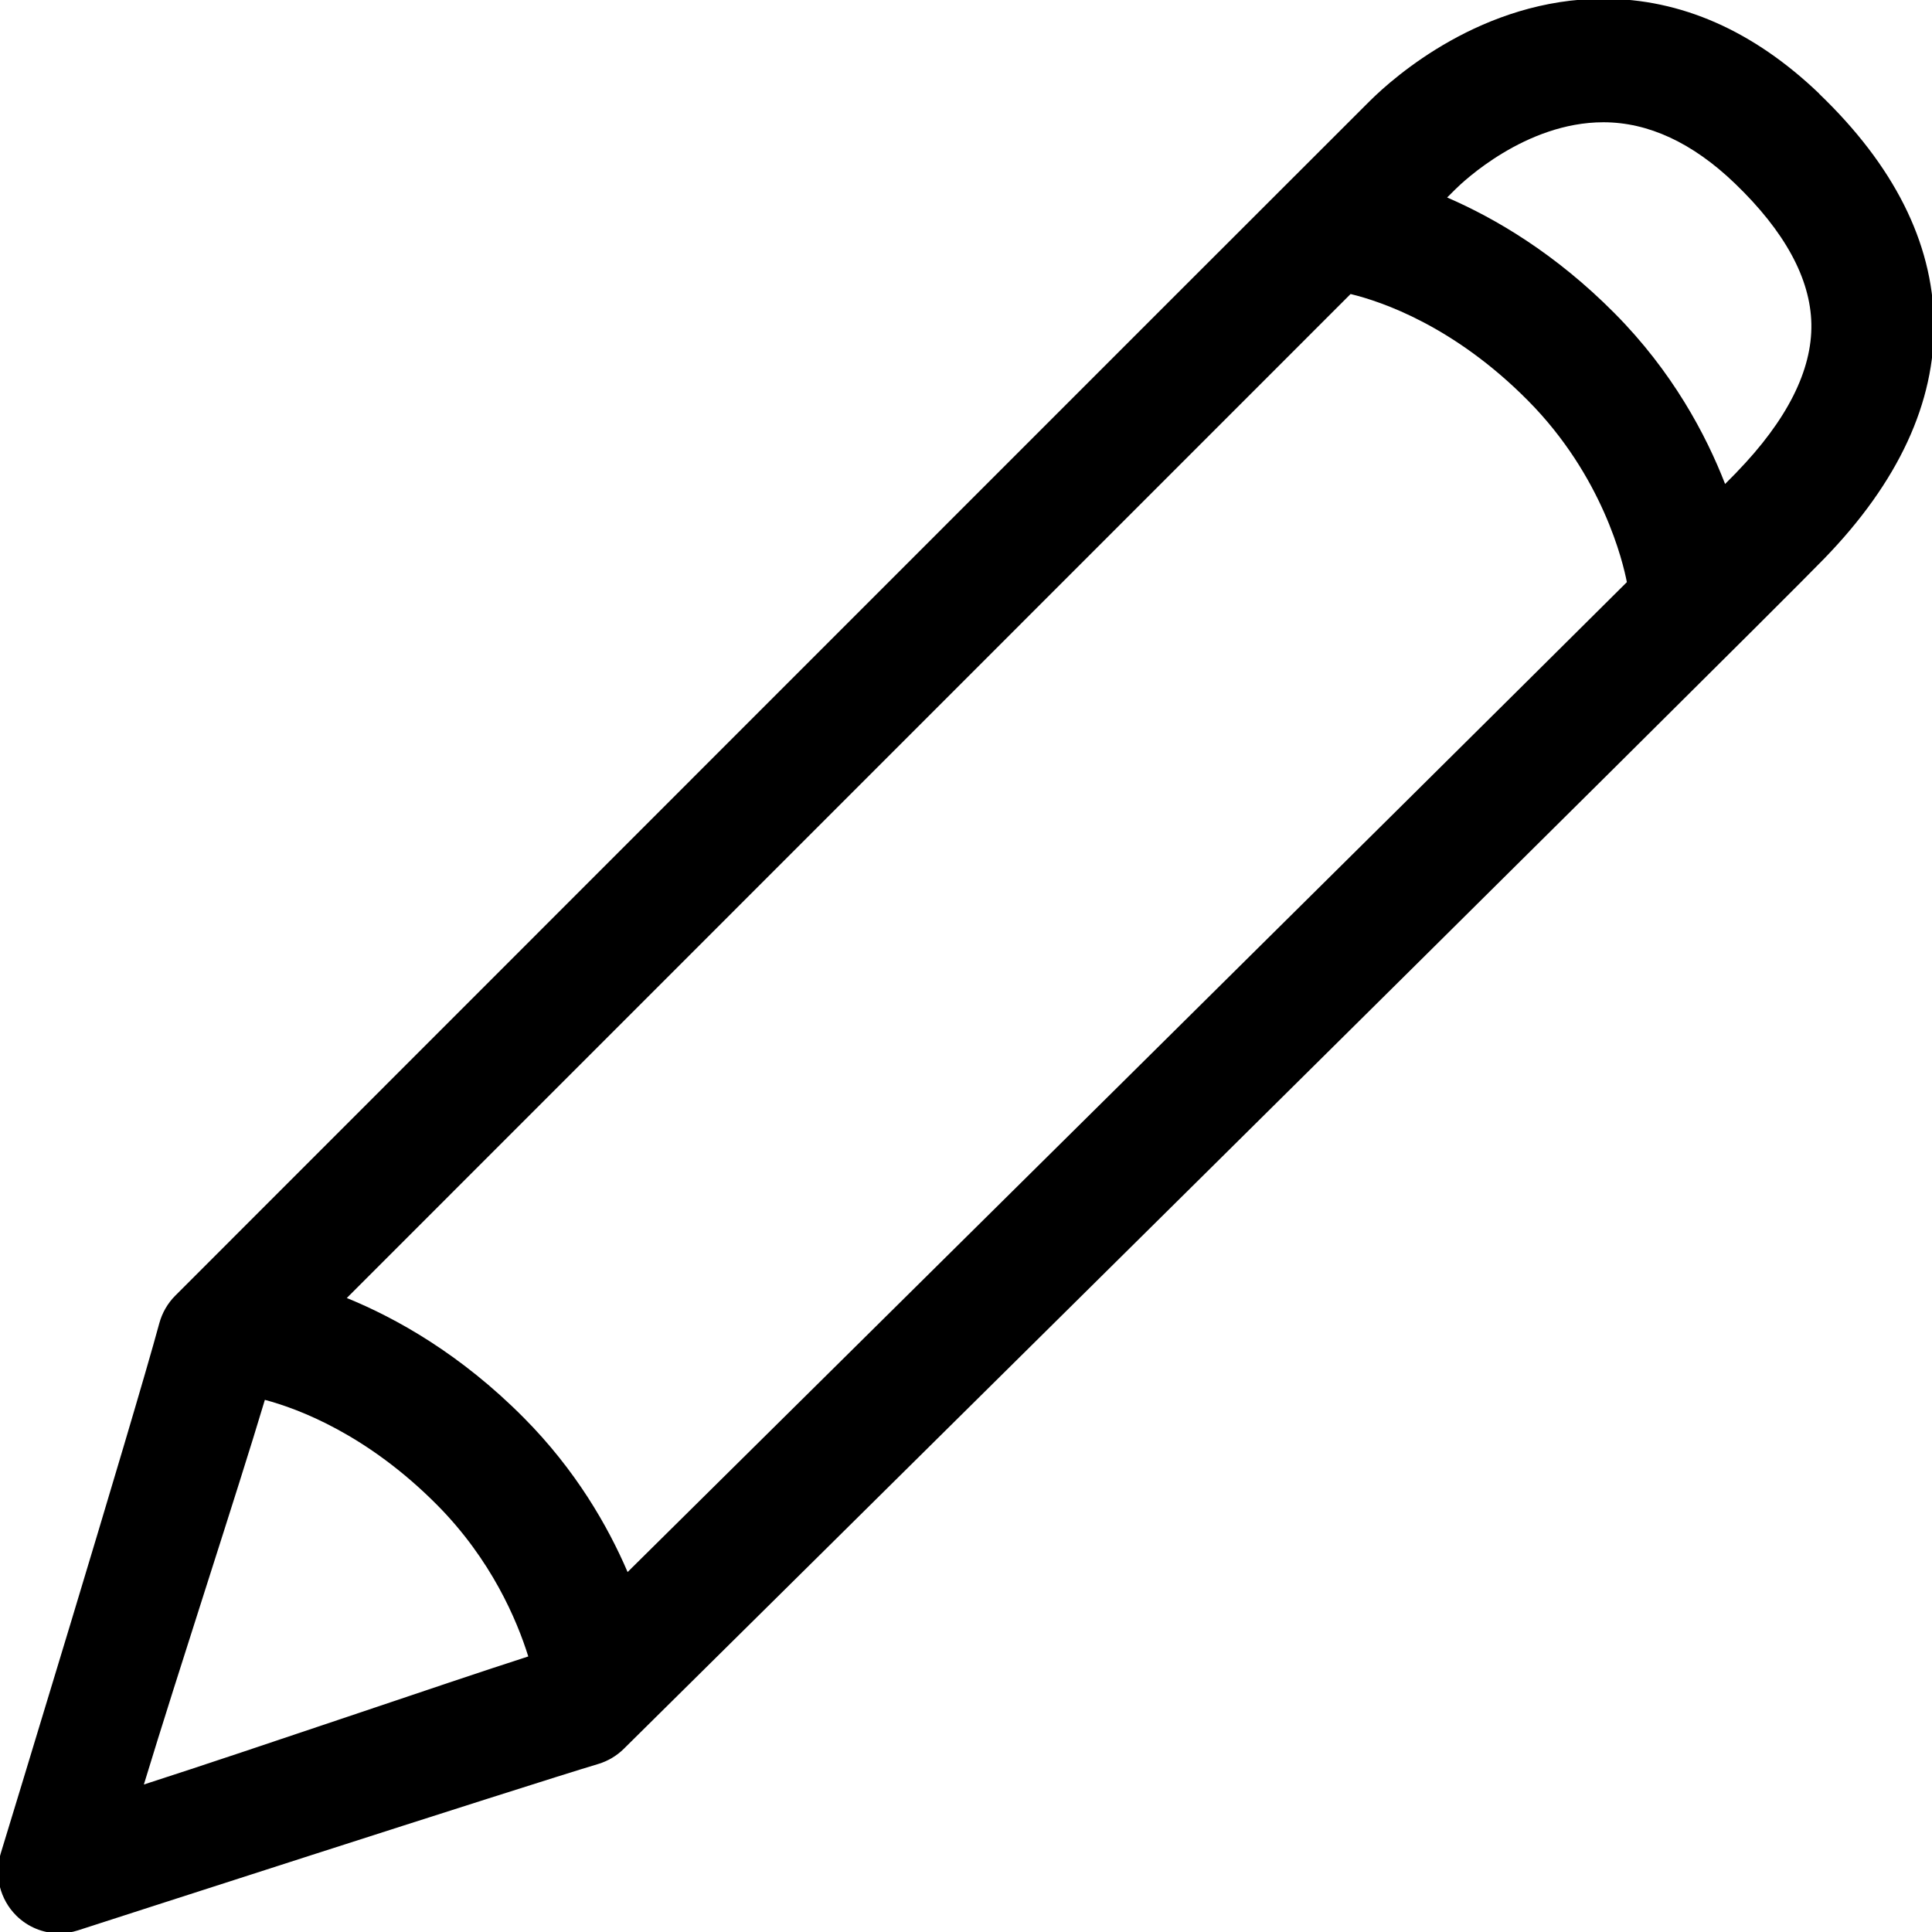
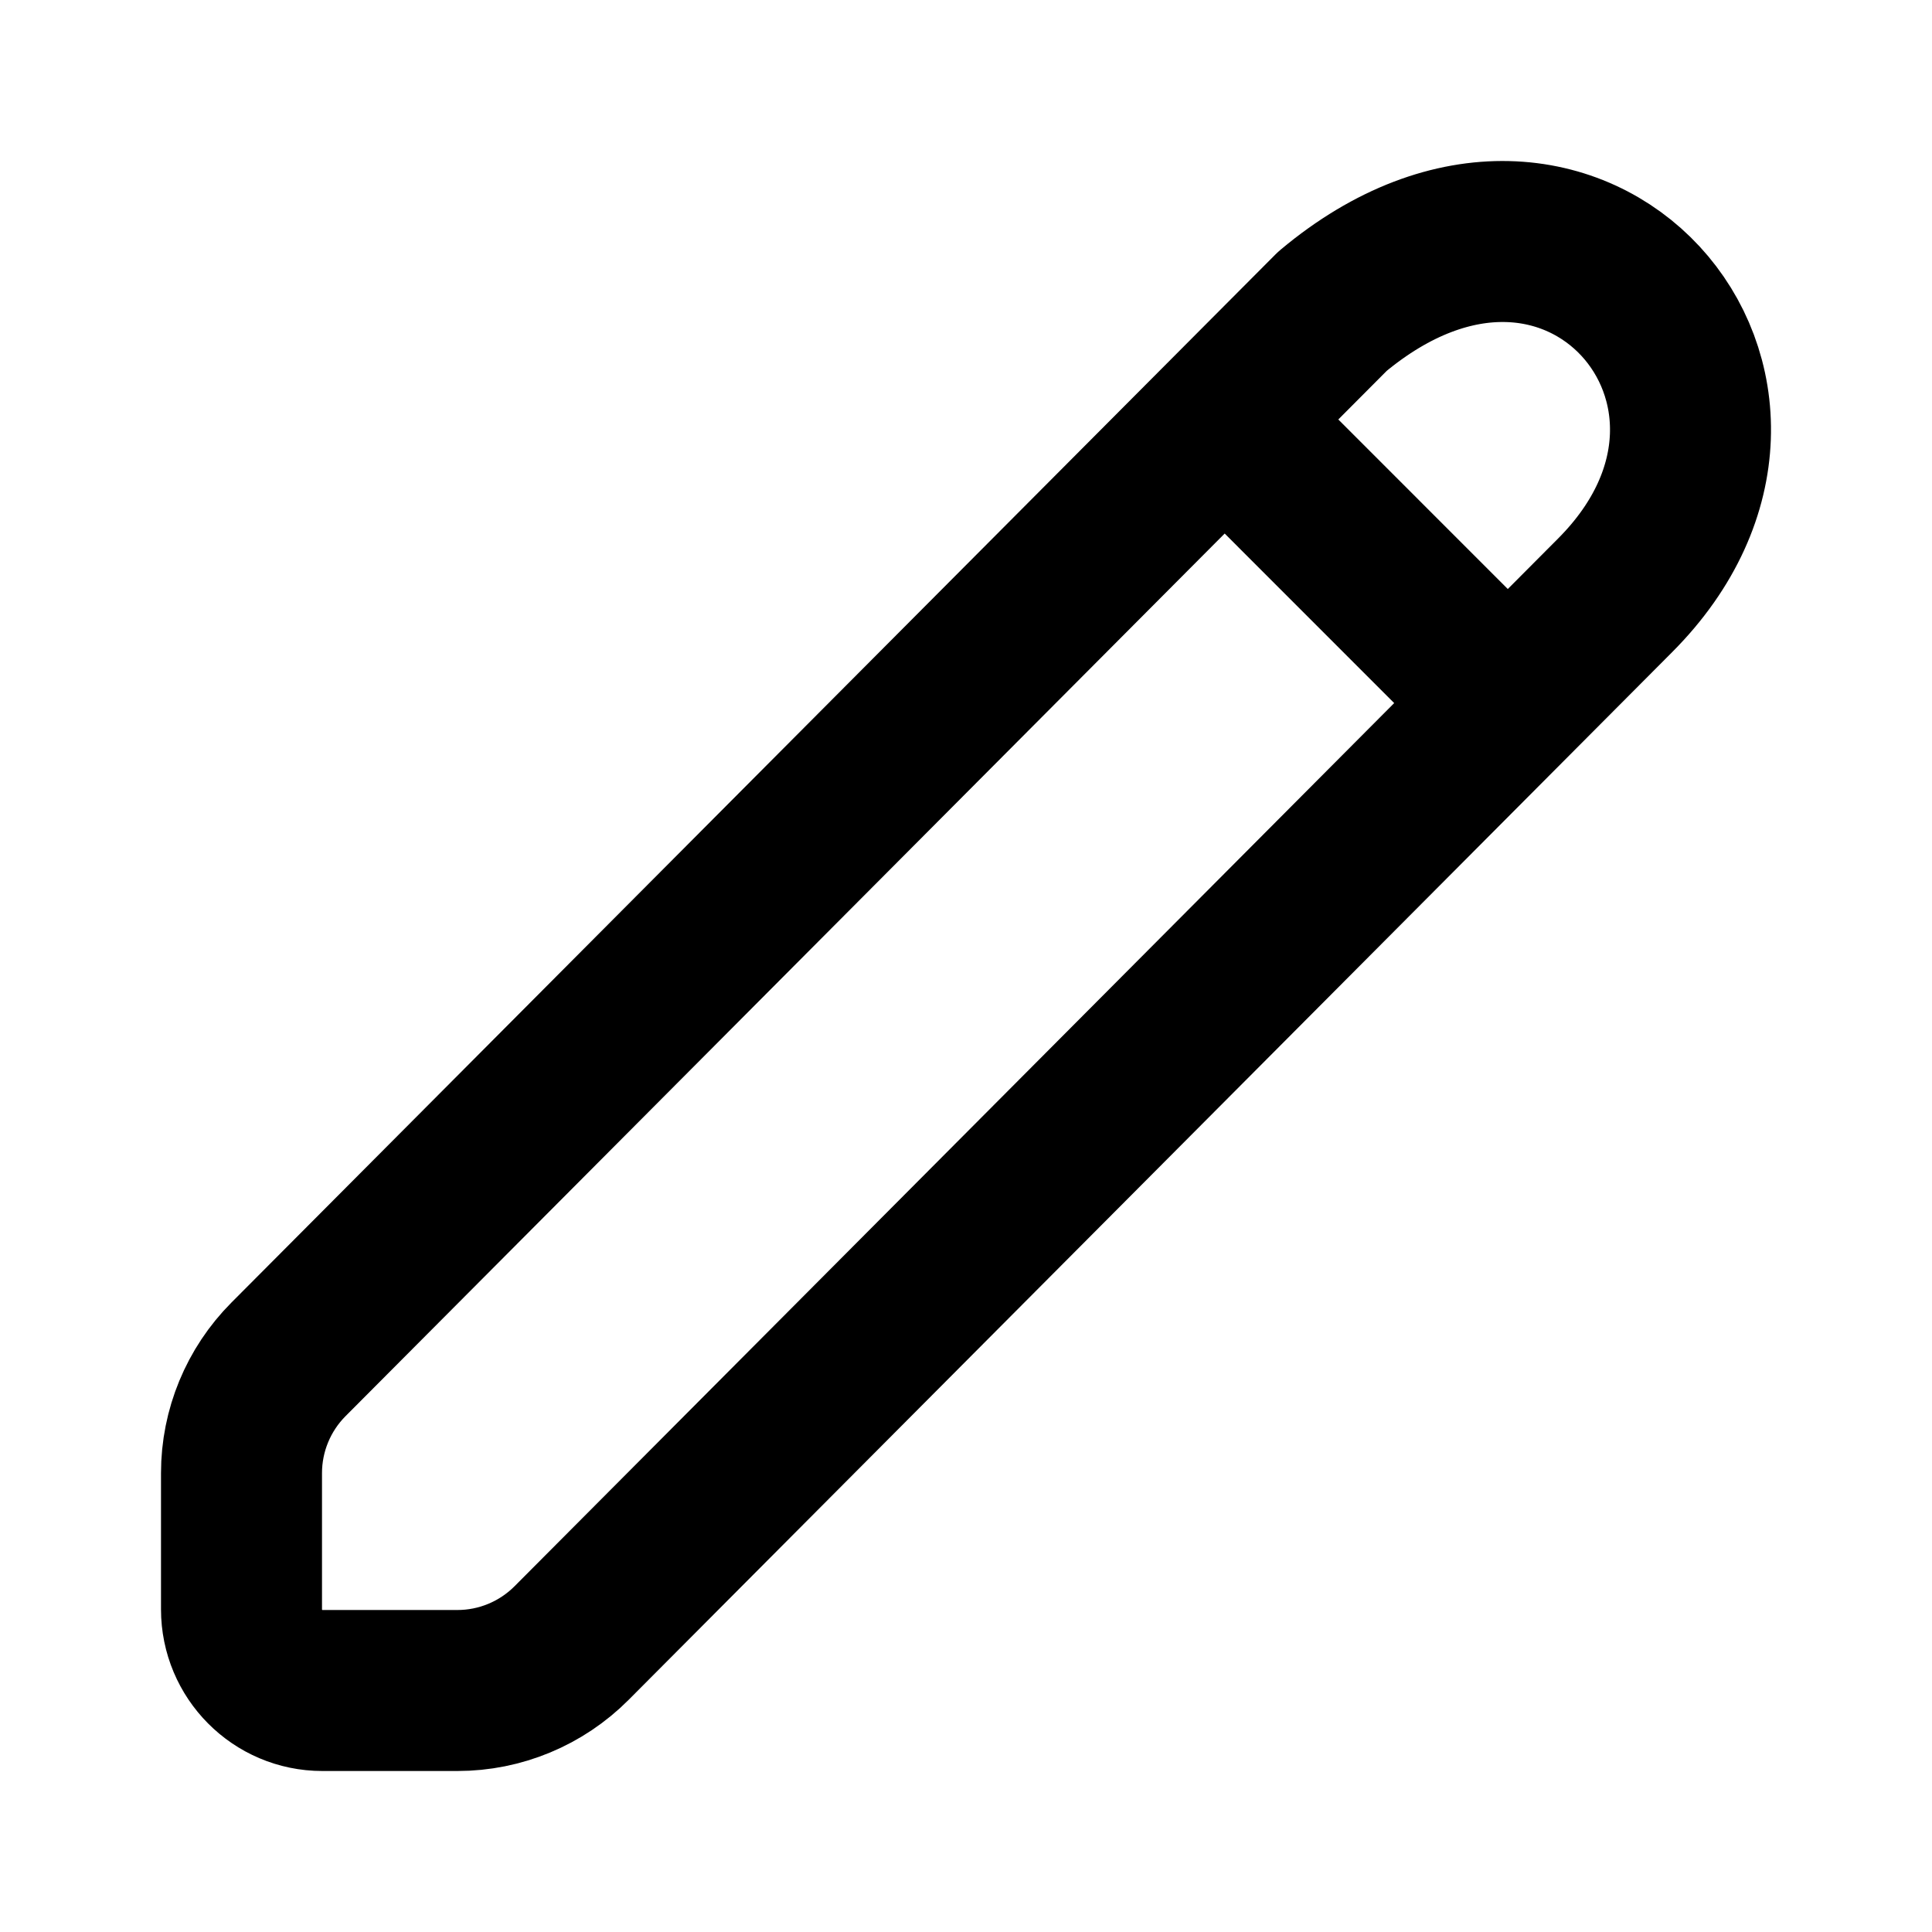
- <svg xmlns="http://www.w3.org/2000/svg" fill="#000000" width="800px" height="800px" viewBox="0 0 32 32" version="1.1">
-   <path d="M30.133 1.552c-1.090-1.044-2.291-1.573-3.574-1.573-2.006 0-3.47 1.296-3.87 1.693-0.564 0.558-19.786 19.788-19.786 19.788-0.126 0.126-0.217 0.284-0.264 0.456-0.433 1.602-2.605 8.71-2.627 8.782-0.112 0.364-0.012 0.761 0.256 1.029 0.193 0.192 0.45 0.295 0.713 0.295 0.104 0 0.208-0.016 0.31-0.049 0.073-0.024 7.41-2.395 8.618-2.756 0.159-0.048 0.305-0.134 0.423-0.251 0.763-0.754 18.691-18.483 19.881-19.712 1.231-1.268 1.843-2.59 1.819-3.925-0.025-1.319-0.664-2.589-1.901-3.776zM22.37 4.87c0.509 0.123 1.711 0.527 2.938 1.765 1.24 1.251 1.575 2.681 1.638 3.007-3.932 3.912-12.983 12.867-16.551 16.396-0.329-0.767-0.862-1.692-1.719-2.555-1.046-1.054-2.111-1.649-2.932-1.984 3.531-3.532 12.753-12.757 16.625-16.628zM4.387 23.186c0.55 0.146 1.691 0.57 2.854 1.742 0.896 0.904 1.319 1.9 1.509 2.508-1.39 0.447-4.434 1.497-6.367 2.121 0.573-1.886 1.541-4.822 2.004-6.371zM28.763 7.824c-0.041 0.042-0.109 0.11-0.19 0.192-0.316-0.814-0.87-1.86-1.831-2.828-0.981-0.989-1.976-1.572-2.773-1.917 0.068-0.067 0.12-0.12 0.141-0.14 0.114-0.113 1.153-1.106 2.447-1.106 0.745 0 1.477 0.34 2.175 1.010 0.828 0.795 1.256 1.579 1.27 2.331 0.014 0.768-0.404 1.595-1.24 2.458z" />
+ <svg xmlns="http://www.w3.org/2000/svg" width="800px" height="800px" viewBox="0 0 24 24" fill="none">
+   <path d="M20.065 7.394L7.1 20.411C6.724 20.788 6.214 21 5.683 21H4.004C3.449 21 3 20.547 3 19.992V18.299C3 17.77 3.21 17.262 3.583 16.887L16.552 3.867C19.563 1.347 22.575 4.875 20.065 7.394Z" stroke="#000000" stroke-width="2" stroke-linecap="round" stroke-linejoin="round" />
+   <path d="M15.31 5.31L18.727 8.728" stroke="#000000" stroke-width="2" stroke-linecap="round" stroke-linejoin="round" />
</svg>
